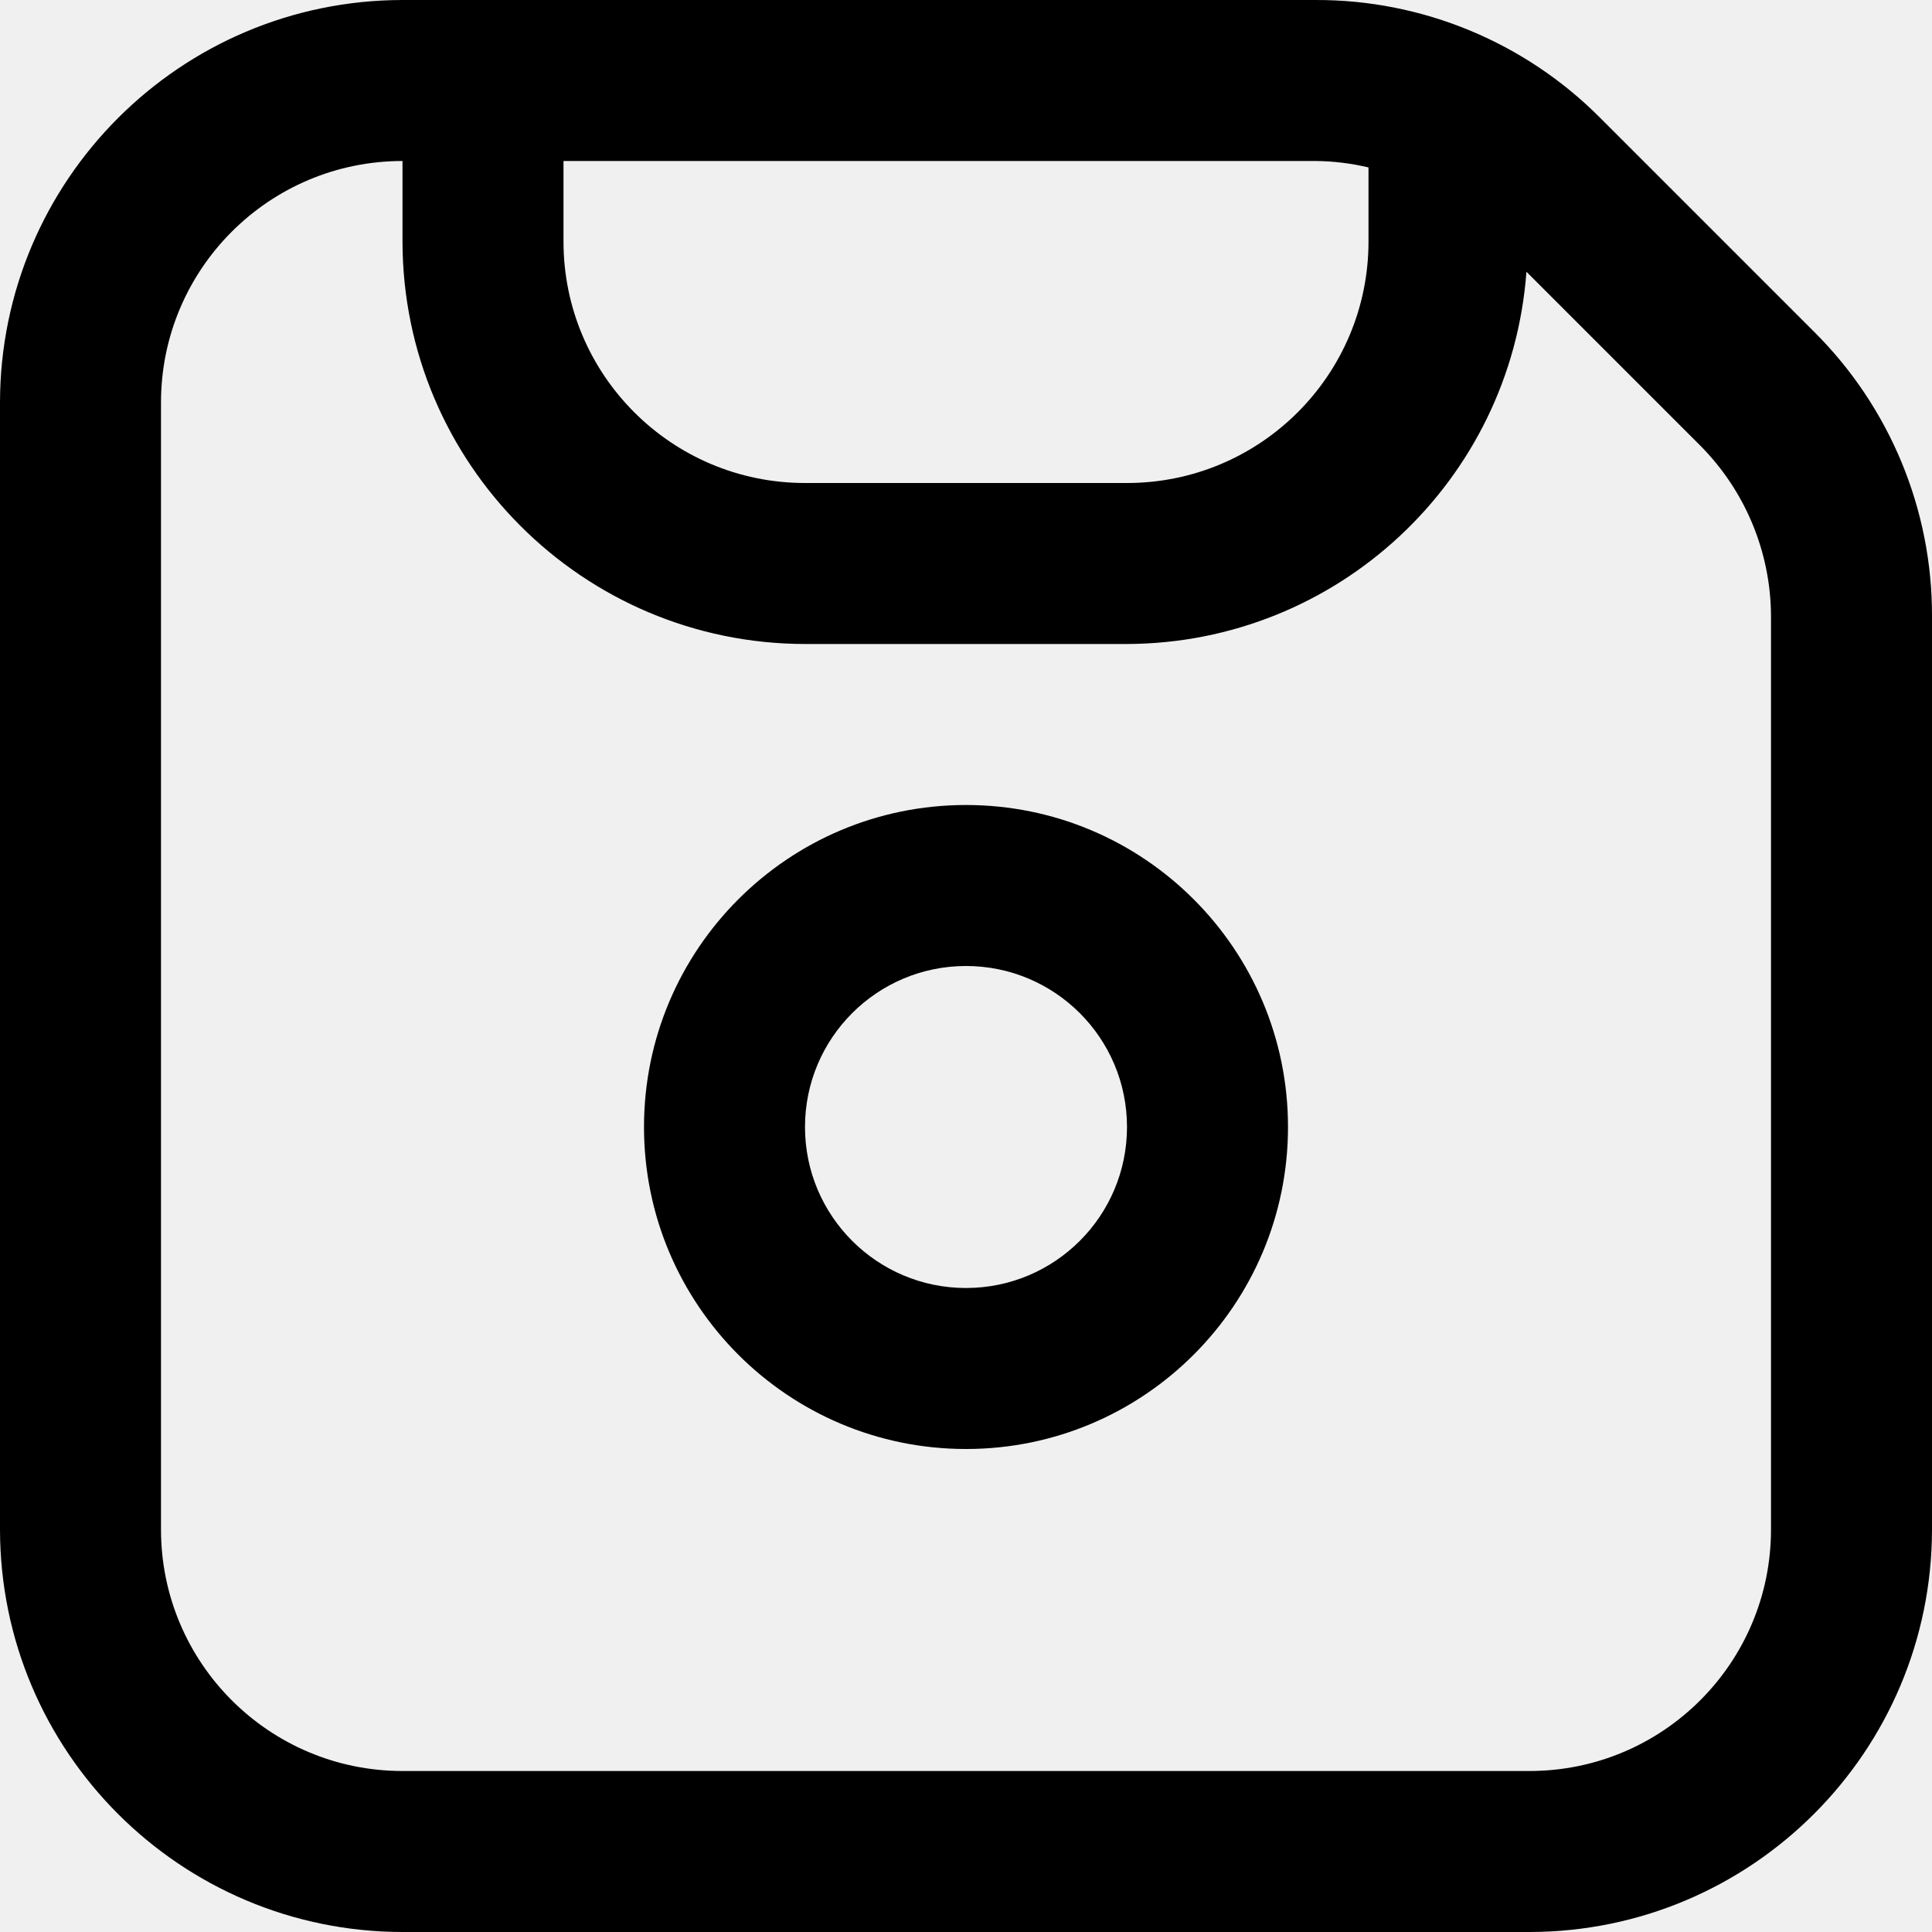
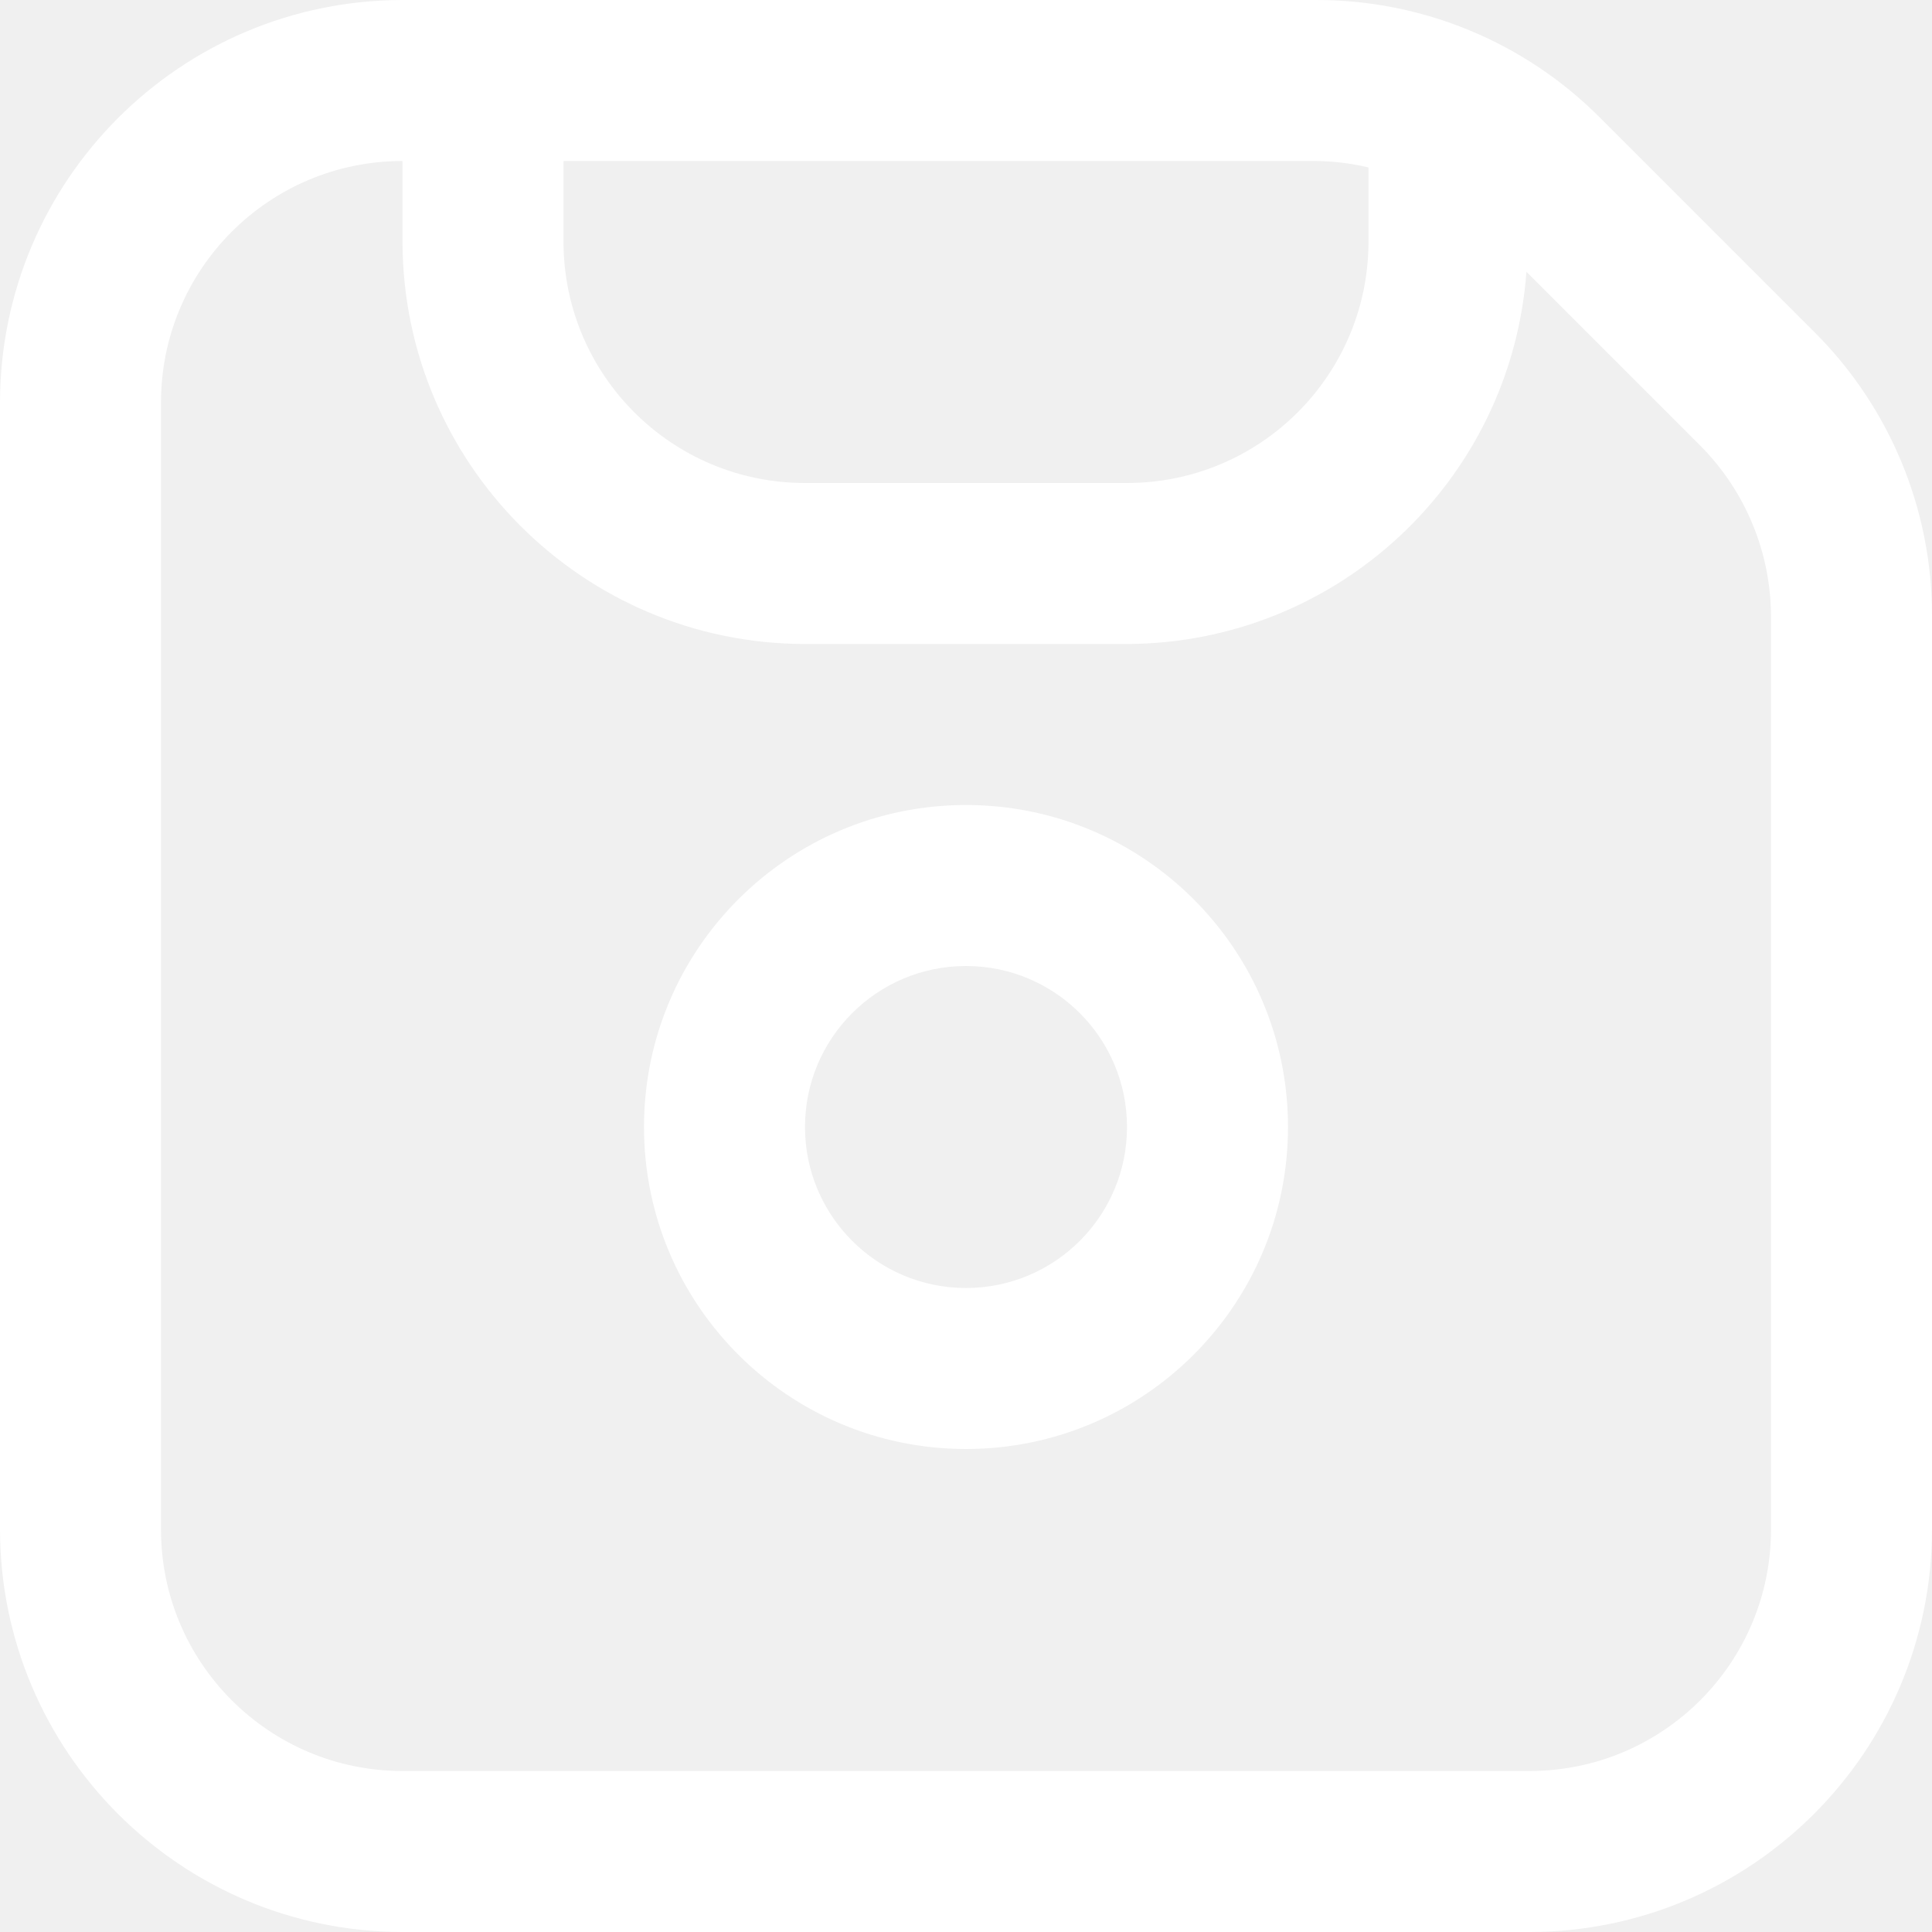
- <svg xmlns="http://www.w3.org/2000/svg" id="Outline" viewBox="0 0 24 24" width="512" height="512">
+ <svg xmlns="http://www.w3.org/2000/svg" id="Bold" viewBox="0 0 24 24" width="512" height="512" fill="#ffffff">
  <path d="M12,10a4,4,0,1,0,4,4A4,4,0,0,0,12,10Zm0,6a2,2,0,1,1,2-2A2,2,0,0,1,12,16Z" />
  <path d="M22.536,4.122,19.878,1.464A4.966,4.966,0,0,0,16.343,0H5A5.006,5.006,0,0,0,0,5V19a5.006,5.006,0,0,0,5,5H19a5.006,5.006,0,0,0,5-5V7.657A4.966,4.966,0,0,0,22.536,4.122ZM17,2.08V3a3,3,0,0,1-3,3H10A3,3,0,0,1,7,3V2h9.343A2.953,2.953,0,0,1,17,2.08ZM22,19a3,3,0,0,1-3,3H5a3,3,0,0,1-3-3V5A3,3,0,0,1,5,2V3a5.006,5.006,0,0,0,5,5h4a4.991,4.991,0,0,0,4.962-4.624l2.16,2.16A3.02,3.02,0,0,1,22,7.657Z" />
</svg>
